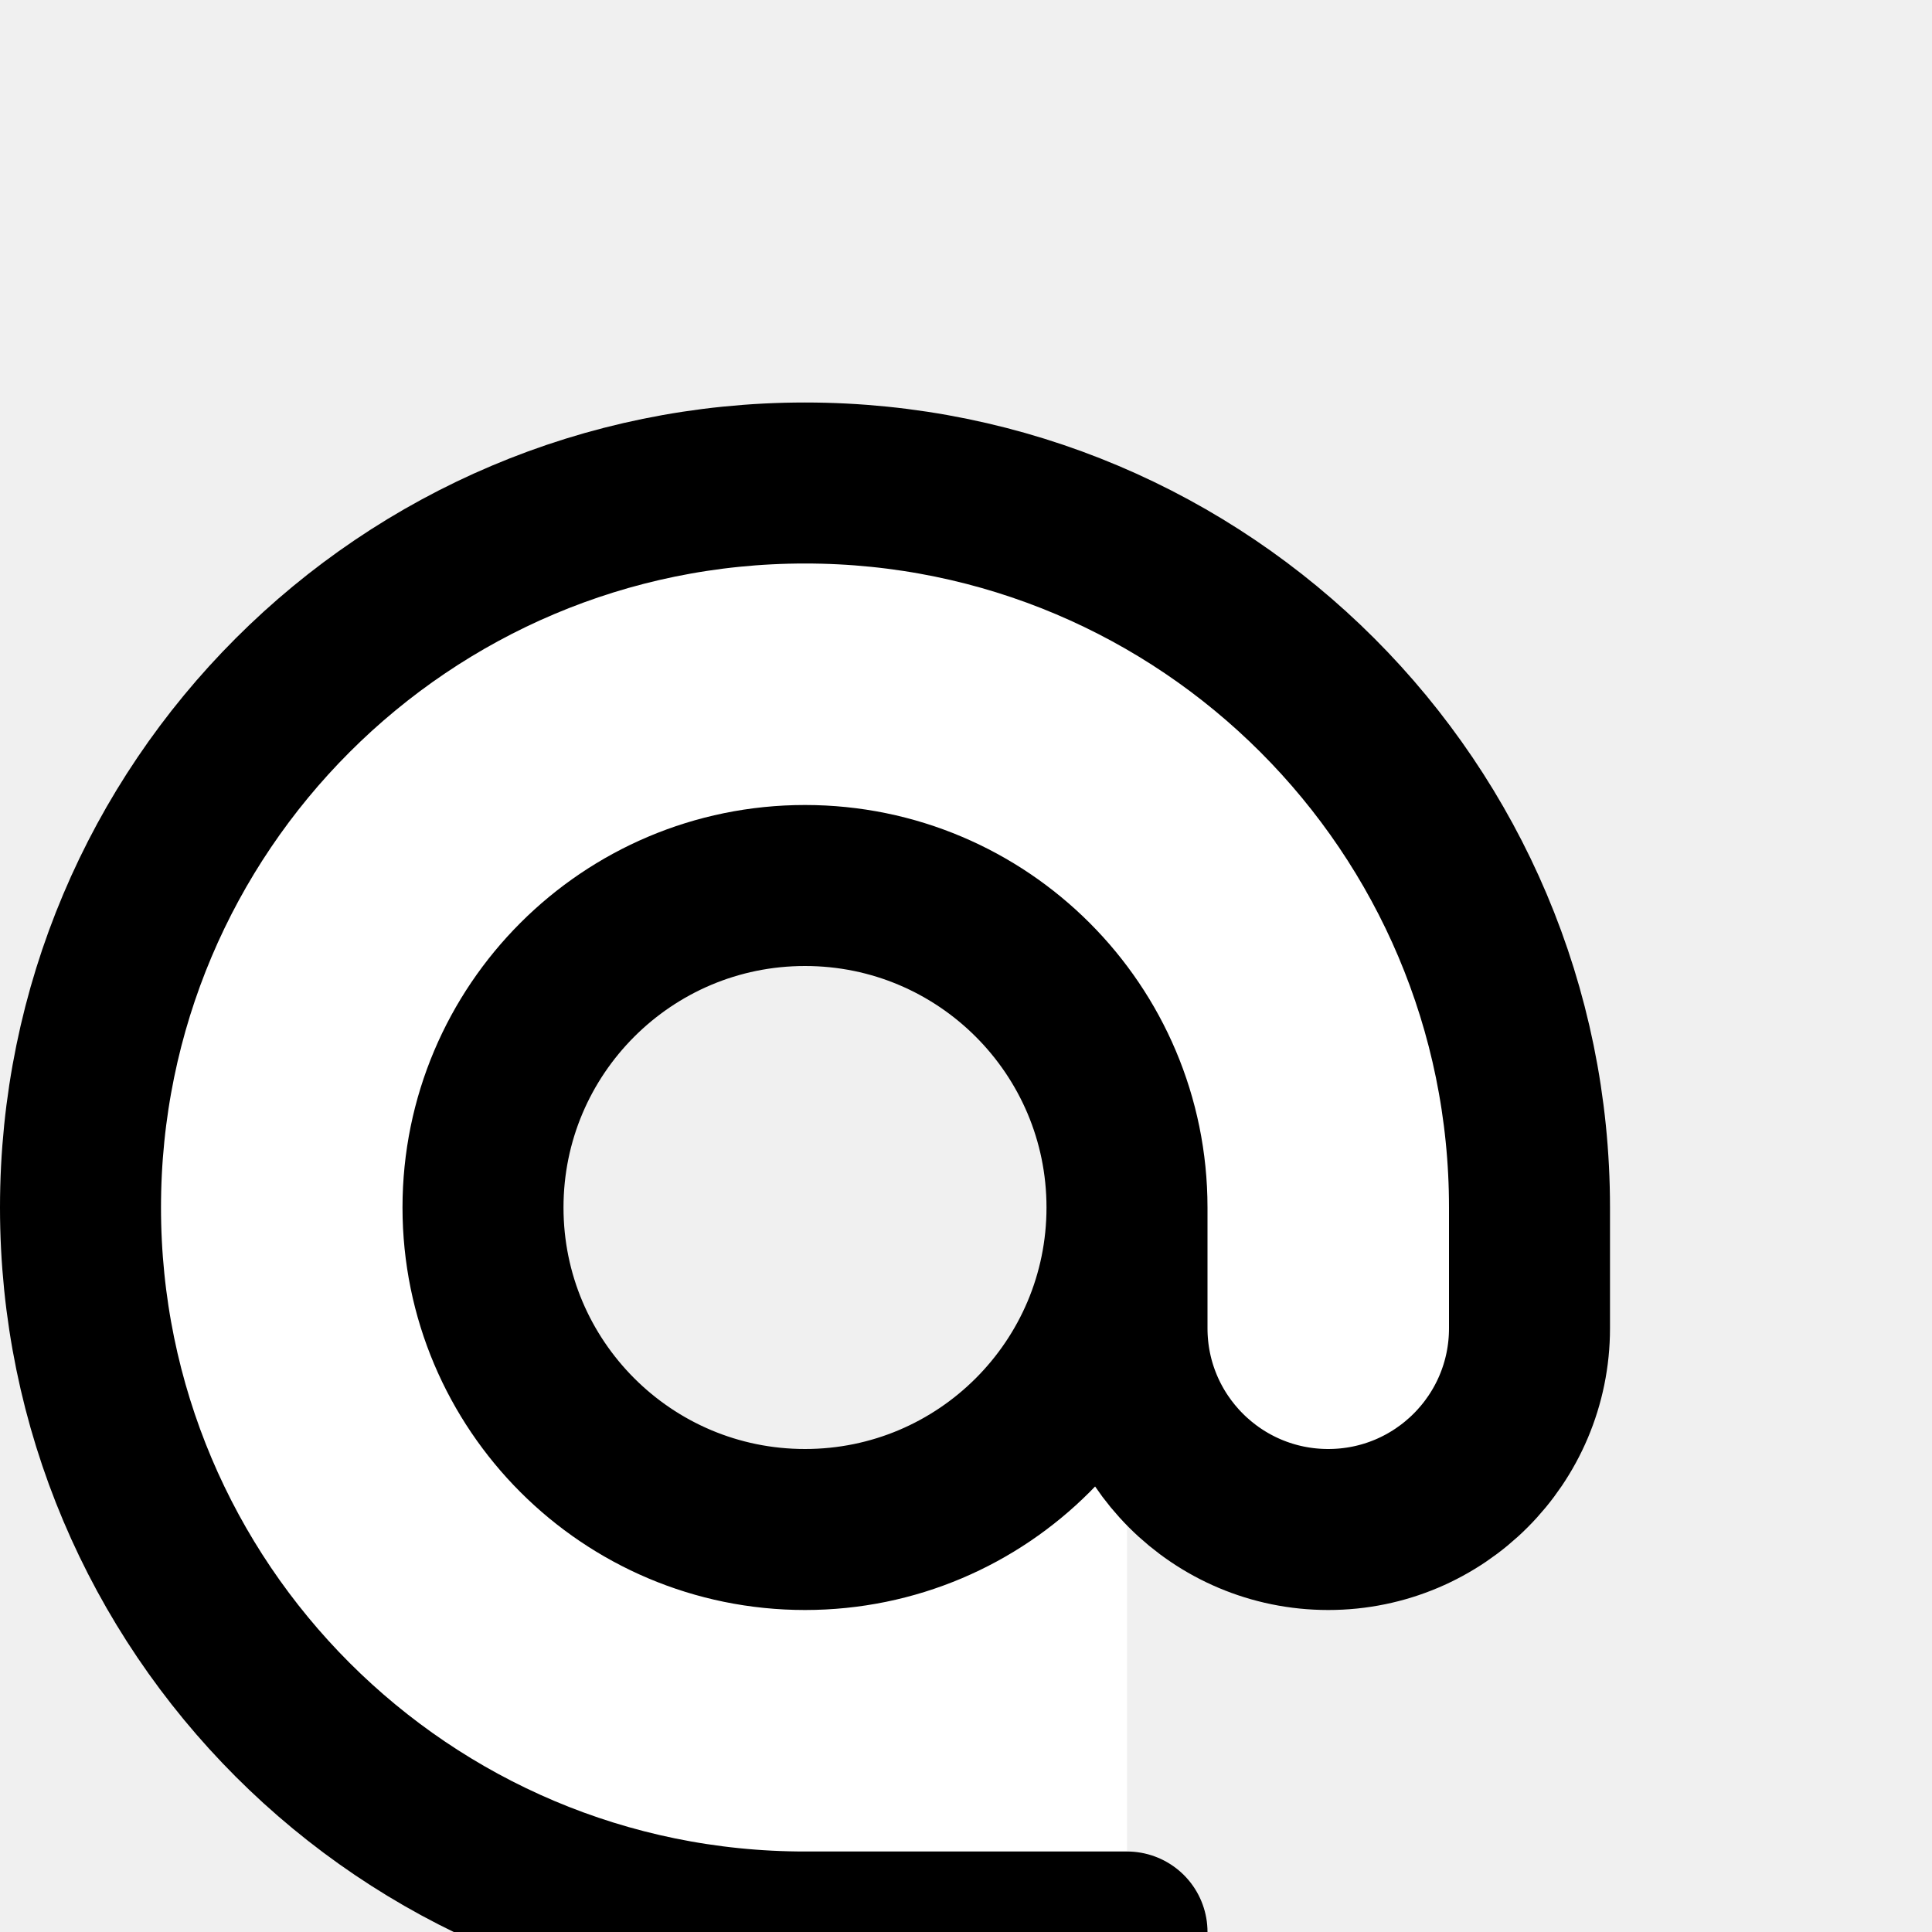
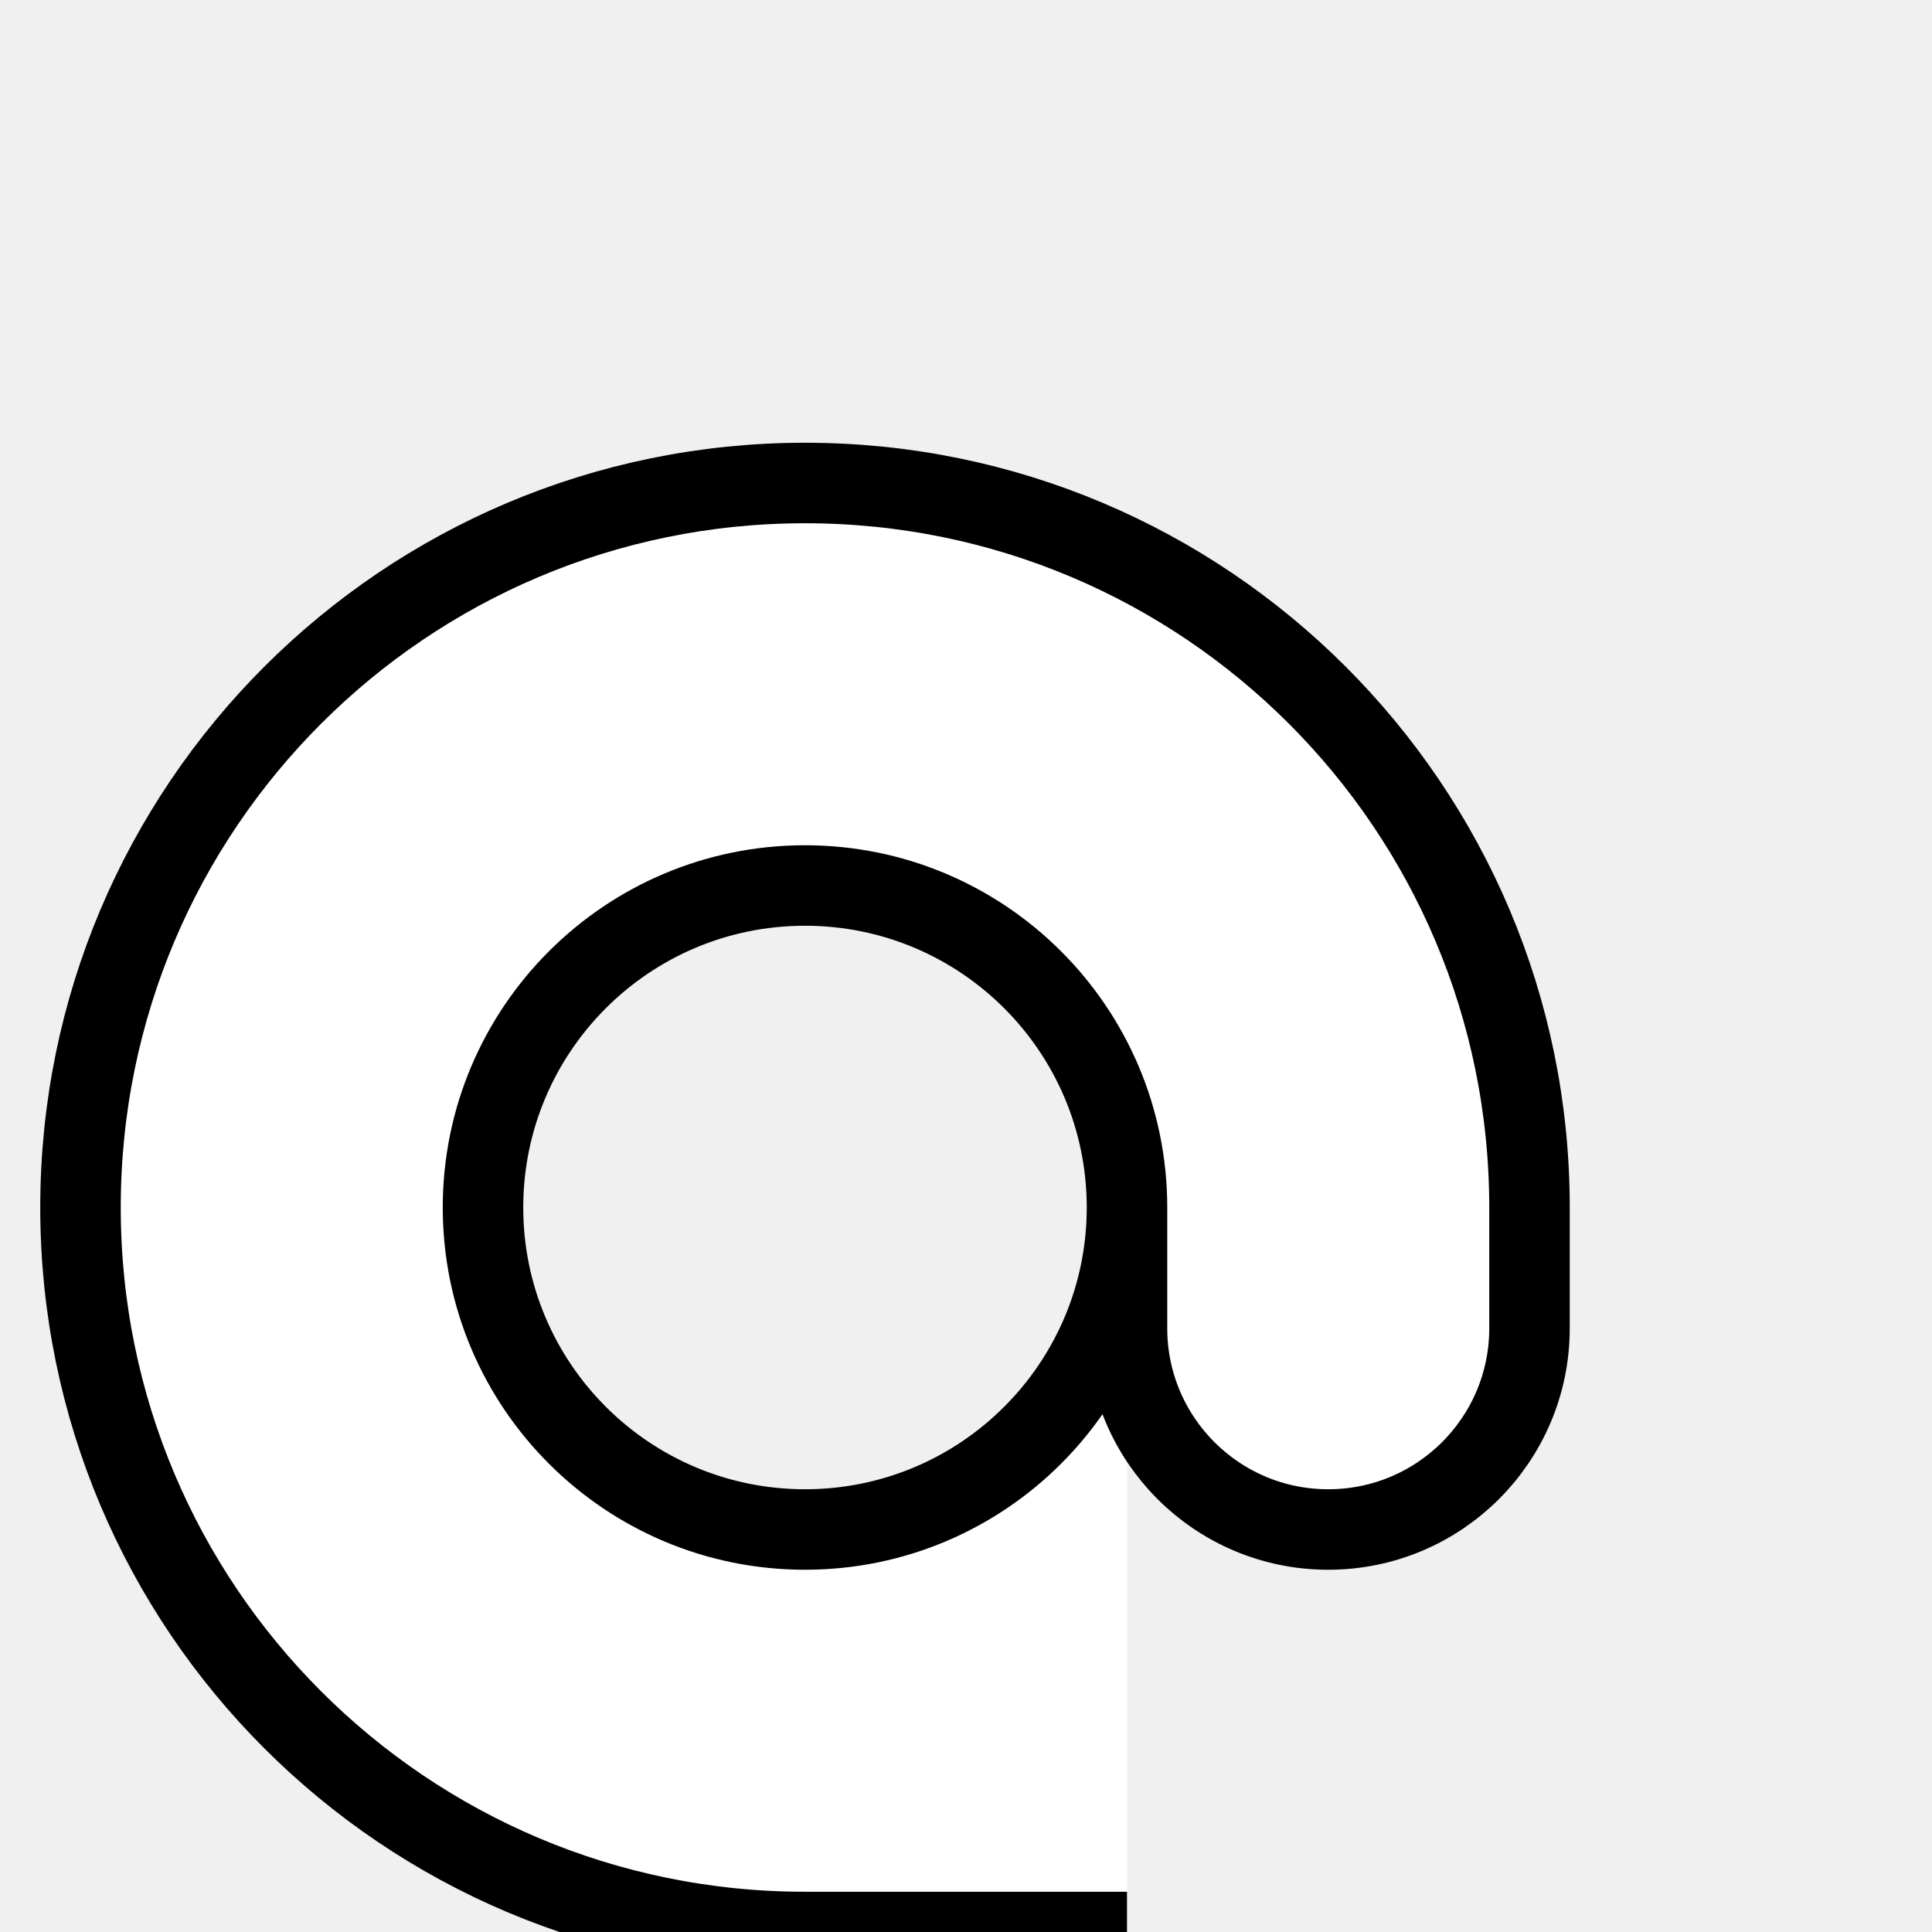
<svg xmlns="http://www.w3.org/2000/svg" width="22px" height="22px" viewBox="2 -3 24 24" fill="#ffffff">
-   <path d="M16 12C16 14.209 14.209 16 12 16C9.791 16 8 14.209 8 12C8 9.791 9.791 8 12 8C14.209 8 16 9.791 16 12ZM16 12V13.5C16 14.881 17.119 16 18.5 16V16C19.881 16 21 14.881 21 13.5V12C21 7.029 16.971 3 12 3C7.029 3 3 7.029 3 12C3 16.971 7.029 21 12 21H16" stroke="#000000" stroke-width="2" stroke-linecap="round" stroke-linejoin="round" />
+   <path d="M16 12C16 14.209 14.209 16 12 16C9.791 16 8 14.209 8 12C8 9.791 9.791 8 12 8C14.209 8 16 9.791 16 12ZM16 12V13.5C16 14.881 17.119 16 18.5 16V16C19.881 16 21 14.881 21 13.5V12C21 7.029 16.971 3 12 3C7.029 3 3 7.029 3 12C3 16.971 7.029 21 12 21H16" stroke="#000000" strokeWidth="2" strokeLinecap="round" strokeLinejoin="round" />
</svg>
